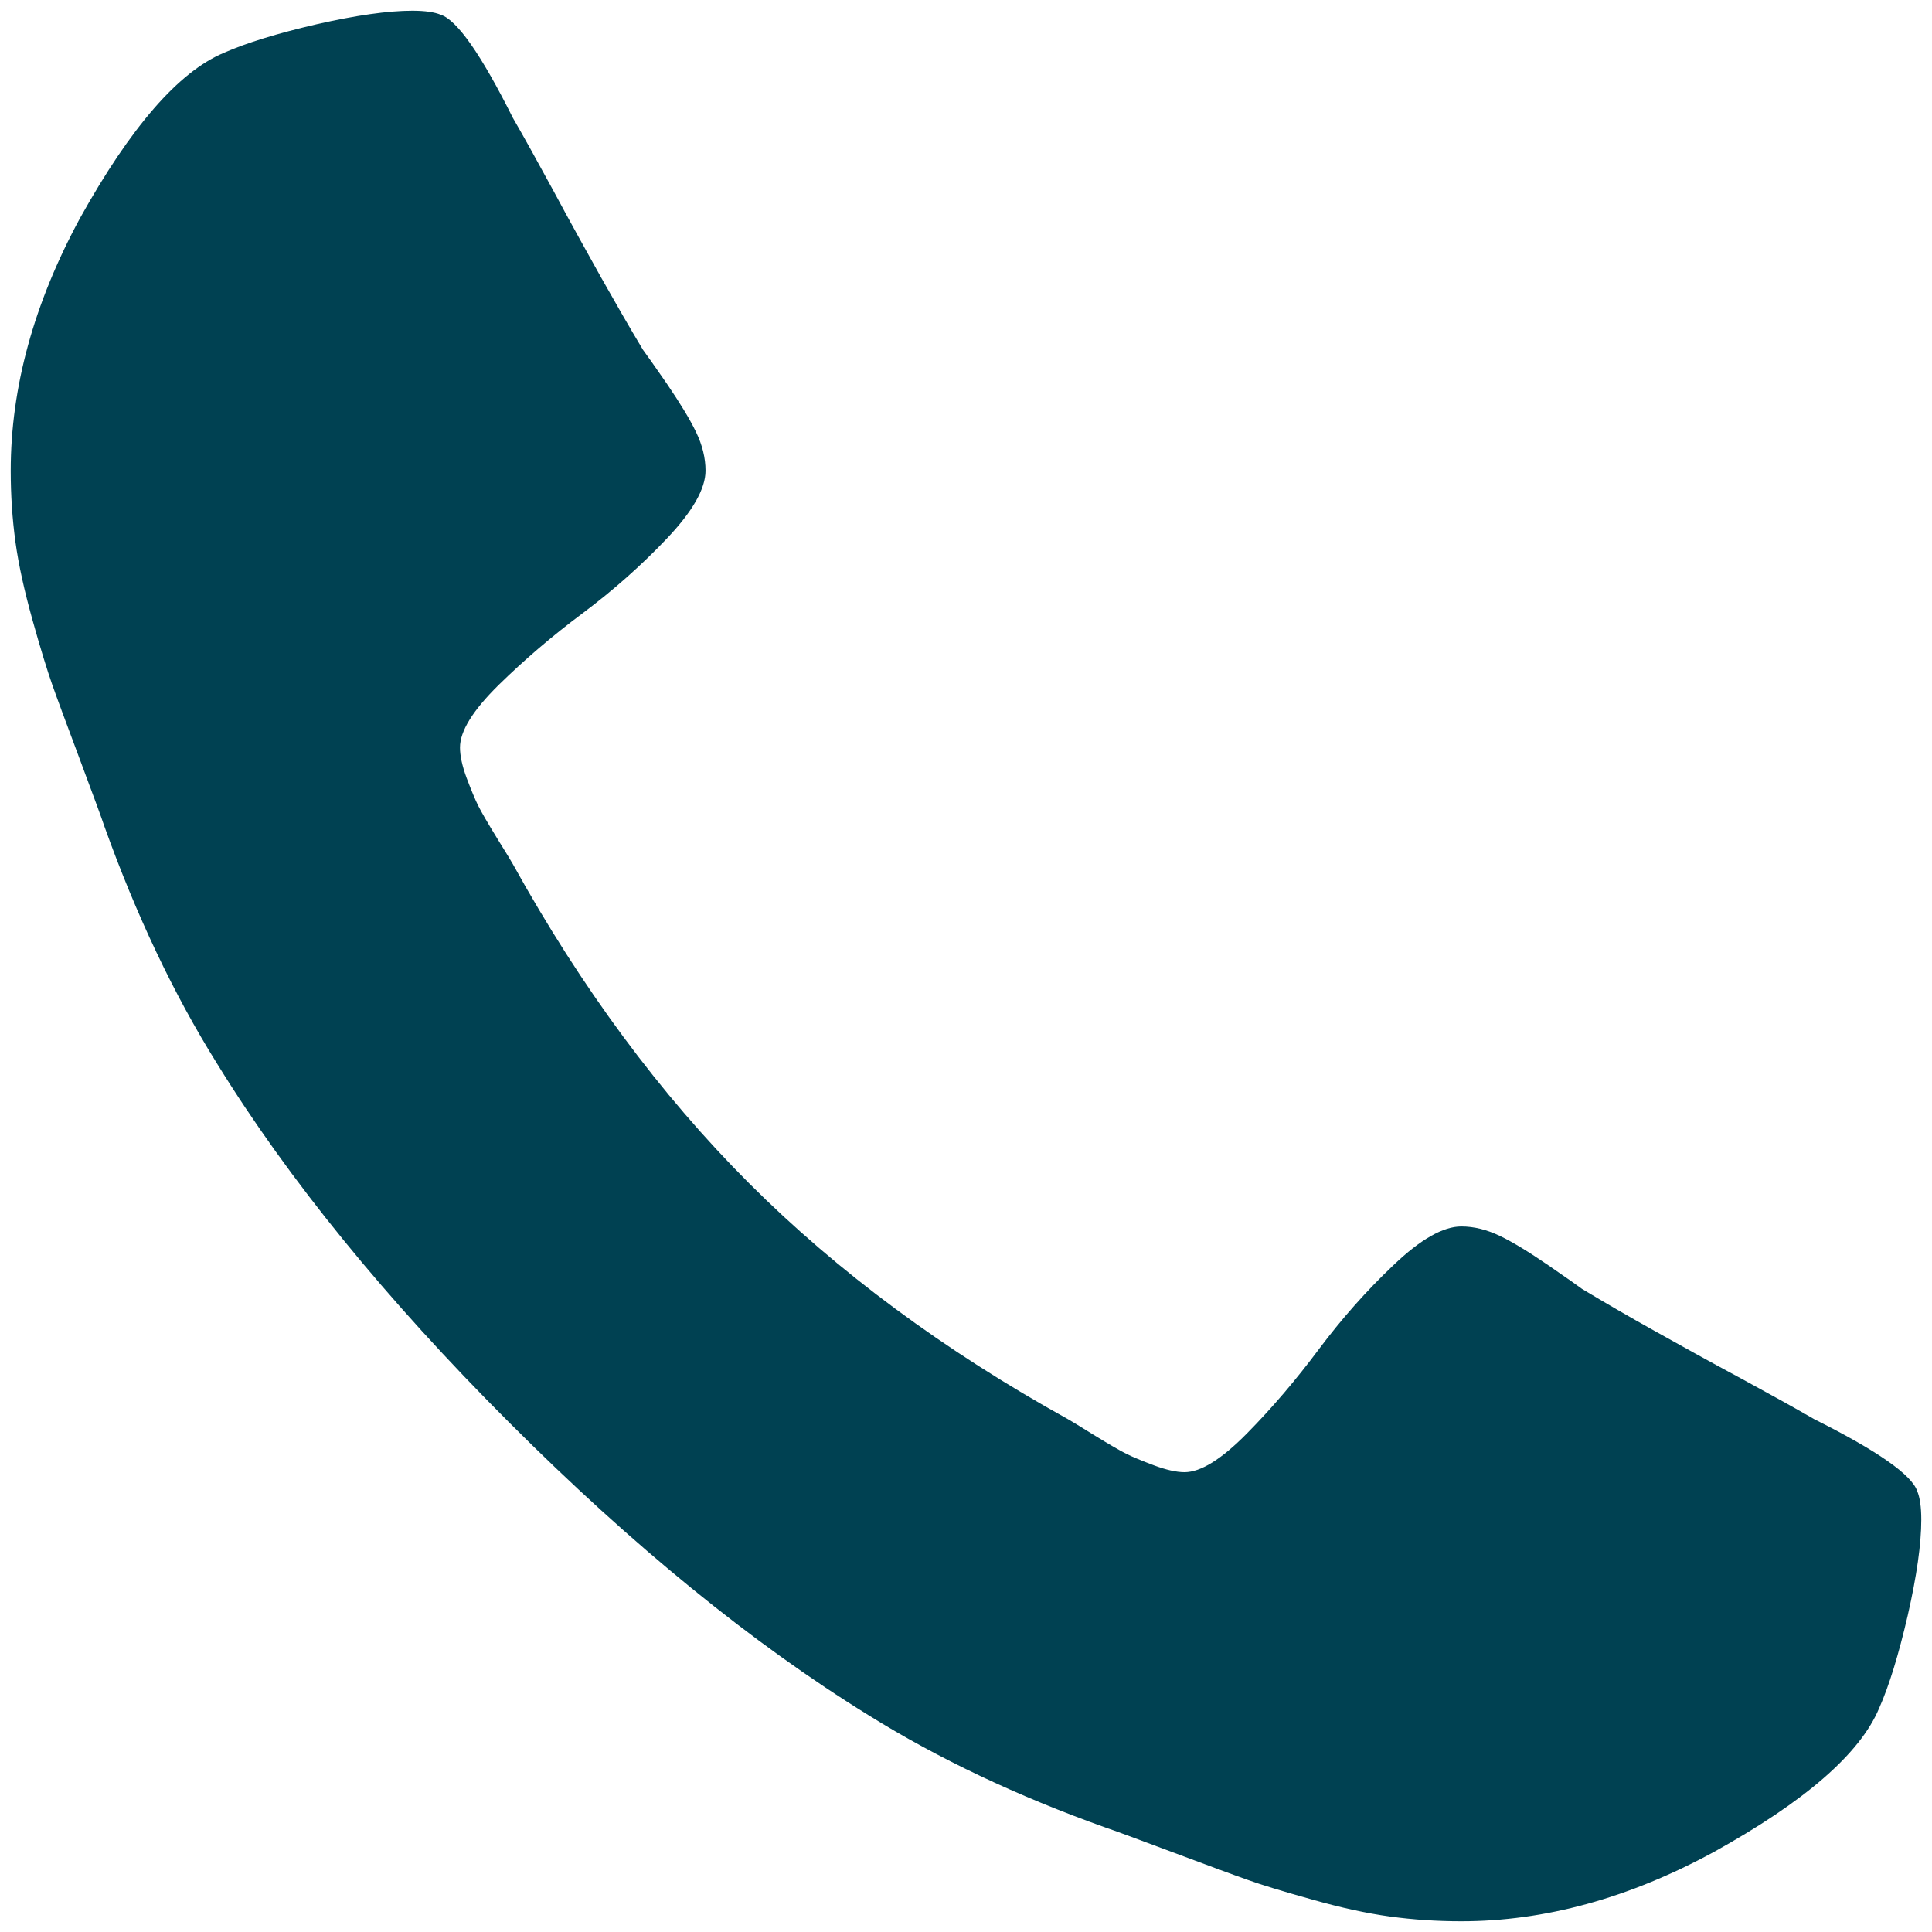
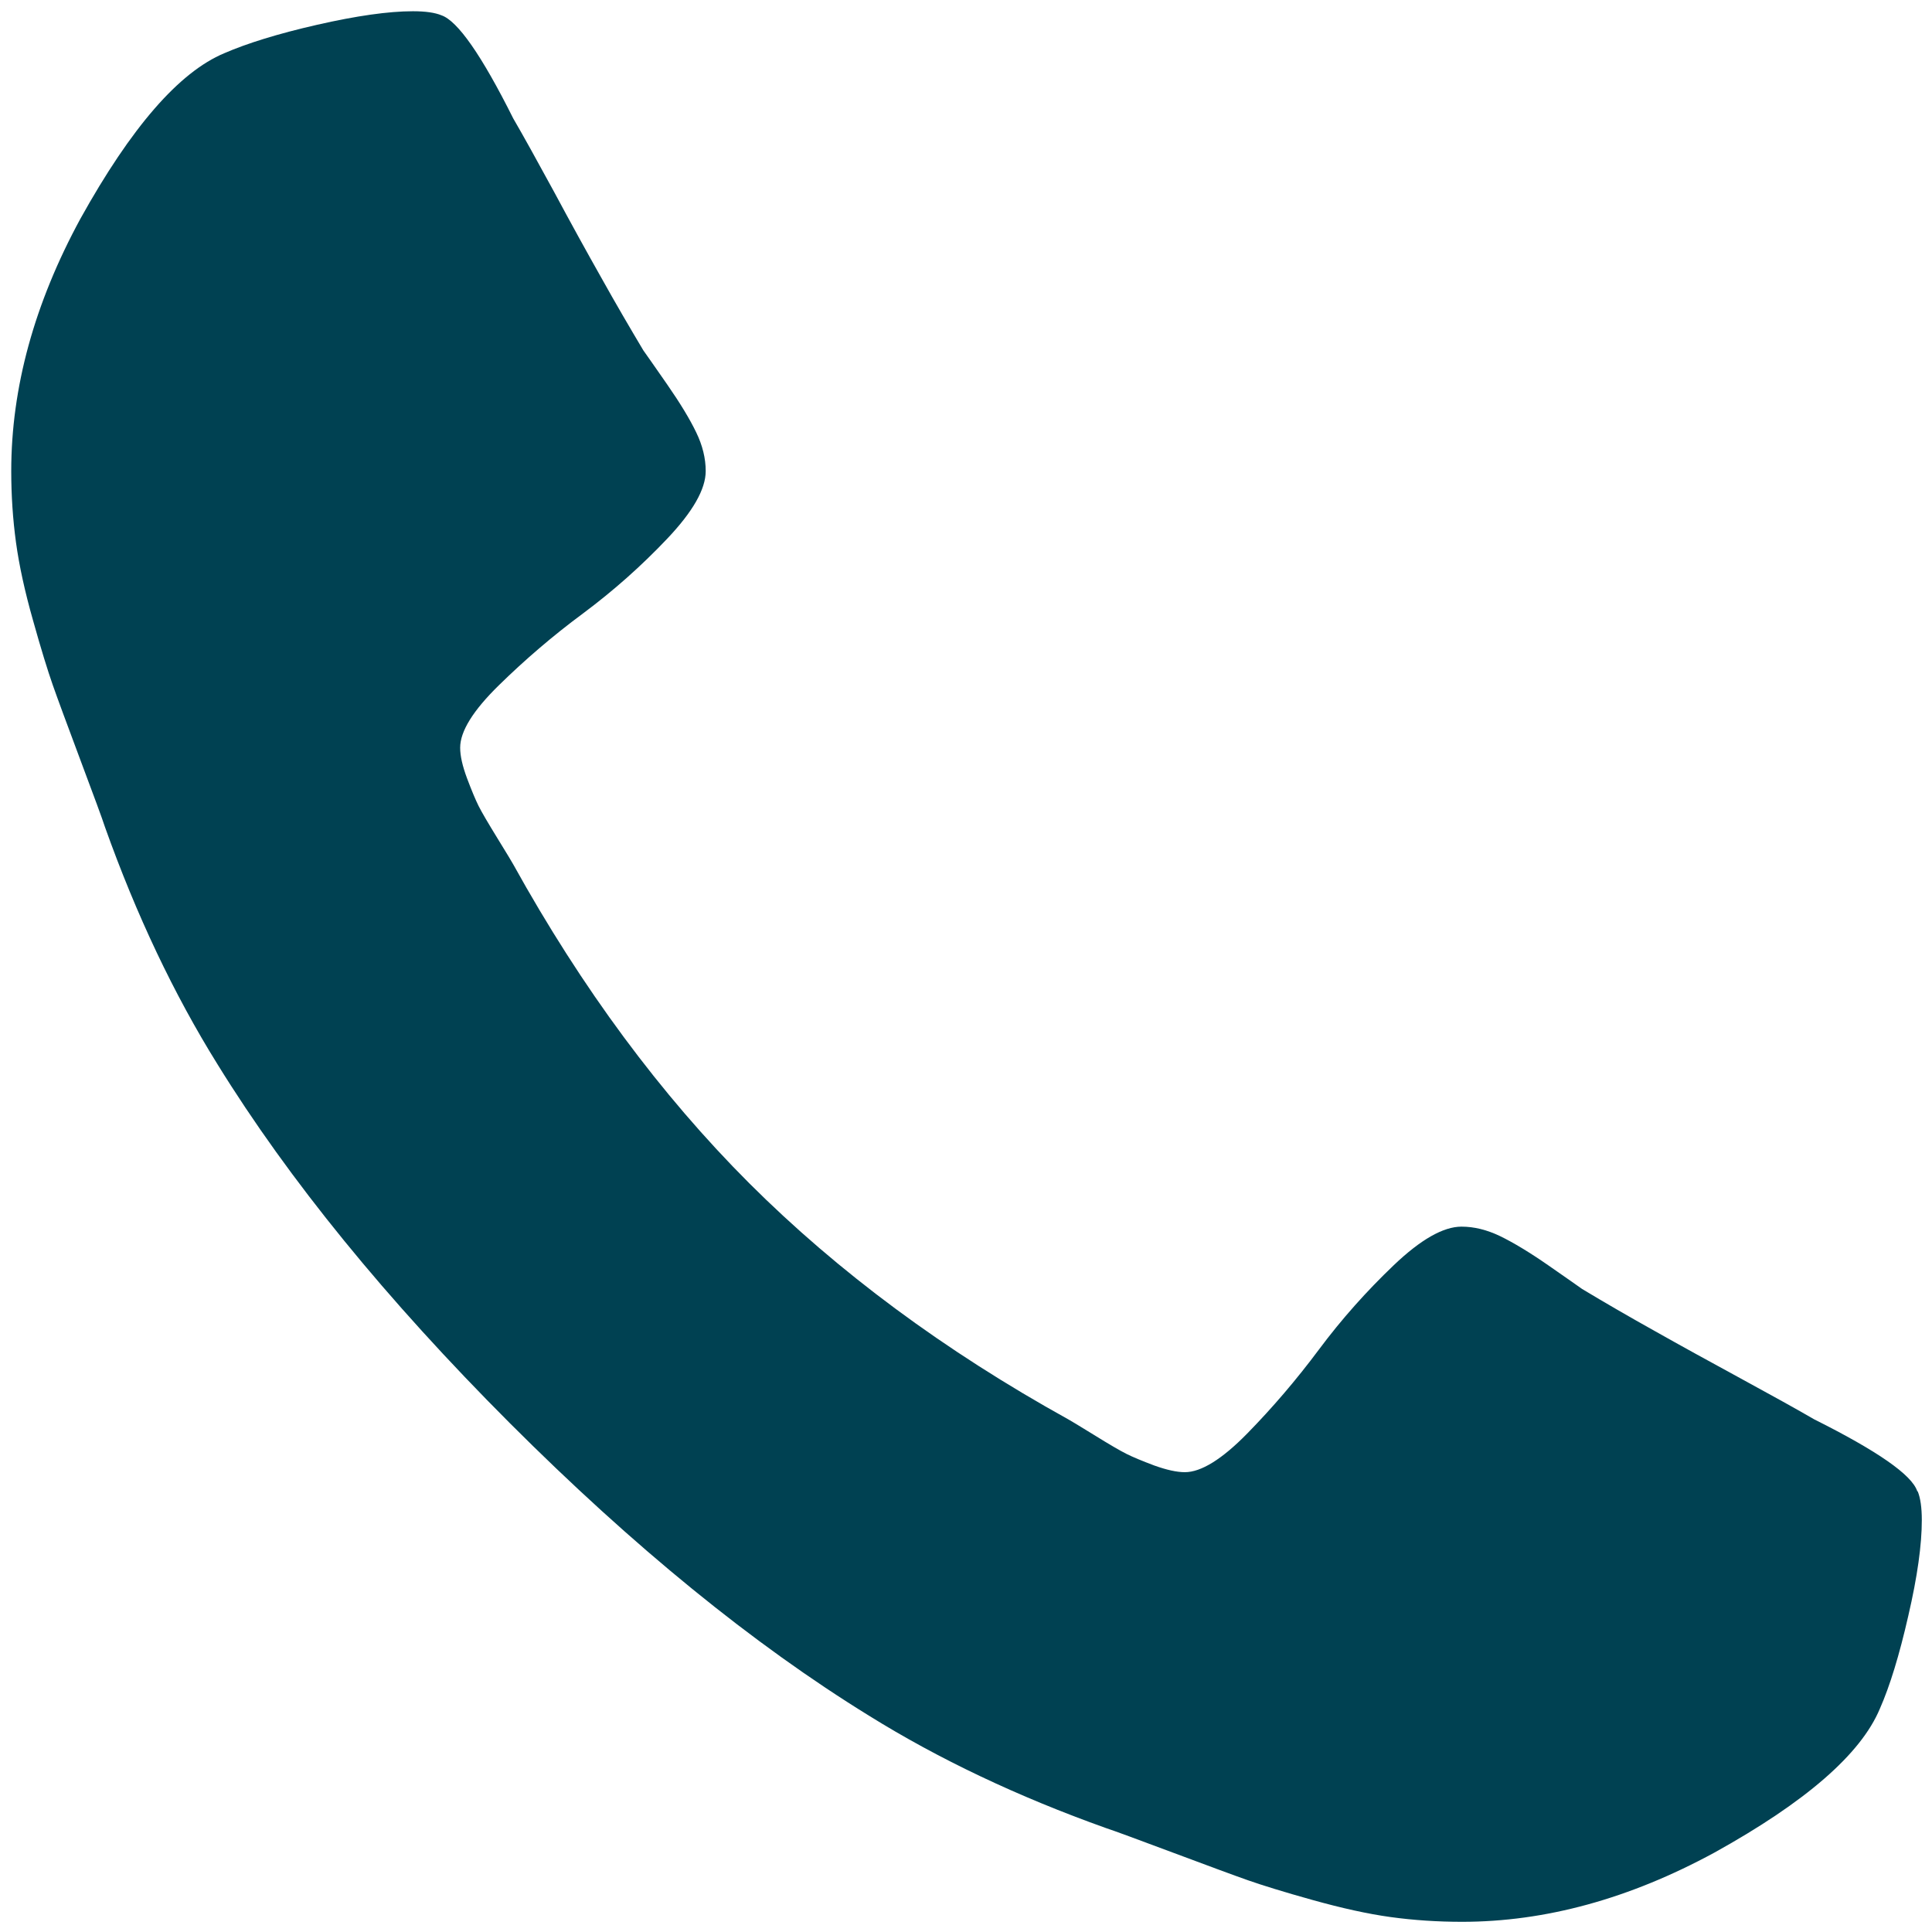
- <svg xmlns="http://www.w3.org/2000/svg" width="11px" height="11px" viewBox="0 0 11 11" version="1.1">
-   <defs />
-   <g id="Symbols" stroke="none" stroke-width="1" fill="none" fill-rule="evenodd">
-     <g id="icon-phone" fill="#004152">
-       <path d="M10.916,8.49 C10.885,8.397 10.689,8.26 10.329,8.08 C10.231,8.023 10.092,7.946 9.912,7.848 C9.731,7.751 9.568,7.66 9.421,7.578 C9.274,7.496 9.136,7.416 9.008,7.339 C8.987,7.323 8.923,7.278 8.814,7.203 C8.706,7.129 8.615,7.073 8.54,7.037 C8.465,7.001 8.392,6.983 8.32,6.983 C8.217,6.983 8.088,7.056 7.934,7.203 C7.779,7.35 7.638,7.51 7.509,7.682 C7.38,7.855 7.244,8.015 7.1,8.161 C6.955,8.308 6.837,8.382 6.744,8.382 C6.698,8.382 6.64,8.369 6.57,8.343 C6.501,8.317 6.448,8.295 6.412,8.277 C6.376,8.259 6.314,8.223 6.226,8.169 C6.139,8.115 6.09,8.085 6.08,8.08 C5.374,7.689 4.769,7.241 4.264,6.736 C3.759,6.231 3.311,5.626 2.92,4.92 C2.915,4.91 2.885,4.861 2.831,4.774 C2.777,4.686 2.741,4.624 2.723,4.588 C2.705,4.552 2.683,4.499 2.657,4.43 C2.631,4.36 2.619,4.302 2.619,4.256 C2.619,4.163 2.692,4.045 2.839,3.9 C2.986,3.756 3.145,3.62 3.318,3.491 C3.49,3.362 3.65,3.221 3.797,3.066 C3.943,2.912 4.017,2.783 4.017,2.68 C4.017,2.608 3.999,2.534 3.963,2.46 C3.927,2.385 3.871,2.294 3.797,2.185 C3.722,2.077 3.677,2.013 3.661,1.992 C3.584,1.864 3.505,1.726 3.422,1.579 C3.34,1.432 3.249,1.269 3.152,1.088 C3.054,0.908 2.977,0.769 2.92,0.671 C2.74,0.311 2.603,0.115 2.51,0.084 C2.474,0.069 2.42,0.061 2.348,0.061 C2.209,0.061 2.028,0.087 1.803,0.138 C1.579,0.19 1.403,0.244 1.274,0.301 C1.017,0.409 0.744,0.723 0.455,1.243 C0.193,1.727 0.061,2.206 0.061,2.68 C0.061,2.819 0.07,2.954 0.088,3.086 C0.106,3.217 0.139,3.365 0.185,3.53 C0.231,3.695 0.269,3.817 0.297,3.897 C0.325,3.977 0.378,4.119 0.455,4.325 C0.532,4.532 0.579,4.658 0.594,4.704 C0.775,5.209 0.988,5.659 1.236,6.056 C1.642,6.715 2.197,7.397 2.9,8.1 C3.603,8.803 4.285,9.358 4.944,9.765 C5.34,10.012 5.791,10.226 6.296,10.406 C6.342,10.421 6.468,10.468 6.674,10.545 C6.88,10.622 7.023,10.675 7.103,10.703 C7.183,10.732 7.305,10.769 7.47,10.815 C7.635,10.862 7.783,10.894 7.914,10.912 C8.046,10.93 8.181,10.939 8.32,10.939 C8.794,10.939 9.273,10.808 9.757,10.545 C10.277,10.257 10.591,9.984 10.699,9.726 C10.756,9.598 10.81,9.421 10.862,9.197 C10.913,8.973 10.939,8.791 10.939,8.652 C10.939,8.58 10.931,8.526 10.916,8.49 L10.916,8.49 Z" />
-     </g>
-   </g>
+ <svg xmlns="http://www.w3.org/2000/svg" height="11" viewBox="0 0 11 11" width="11">
+   <path d="m10.916 8.49c-.031-.093-.227-.229-.587-.409-.098-.057-.237-.134-.417-.232-.18-.098-.344-.188-.491-.271-.147-.082-.285-.162-.413-.239-.021-.015-.085-.06-.193-.135-.108-.075-.2-.13-.274-.166-.075-.036-.148-.054-.22-.054-.103 0-.232.073-.386.22-.154.147-.296.306-.425.479-.129.173-.265.332-.409.479-.144.147-.263.22-.355.22-.046 0-.104-.013-.174-.038-.069-.026-.122-.048-.158-.066-.036-.018-.098-.054-.185-.108-.088-.054-.137-.084-.147-.089-.706-.391-1.311-.84-1.816-1.344-.505-.505-.953-1.11-1.344-1.816-.005-.01-.035-.059-.089-.147-.054-.088-.09-.149-.108-.185-.018-.036-.04-.089-.066-.158-.026-.07-.039-.127-.039-.174 0-.093.073-.211.22-.355.147-.144.306-.281.479-.409.173-.129.332-.27.479-.425.147-.155.22-.283.22-.386 0-.072-.018-.146-.054-.22-.036-.075-.091-.166-.166-.274-.075-.108-.12-.172-.135-.193-.077-.129-.157-.266-.239-.413-.083-.147-.173-.31-.27-.491-.098-.18-.175-.319-.232-.417-.18-.36-.317-.556-.409-.587-.036-.015-.09-.023-.162-.023-.139 0-.321.026-.545.077-.224.051-.4.106-.529.162-.258.108-.53.422-.819.942-.263.484-.394.963-.394 1.437 0 .139.009.274.027.406.018.131.05.279.097.444.046.165.084.287.112.367s.081.223.158.429c.077.206.124.332.139.379.18.505.394.955.641 1.352.407.659.962 1.34 1.665 2.044.703.703 1.384 1.258 2.044 1.665.397.247.847.461 1.352.641.046.015.173.062.379.139.206.077.349.13.429.158.08.028.202.066.367.112.165.046.313.079.444.097.131.018.267.027.406.027.474 0 .953-.131 1.437-.394.52-.288.834-.561.942-.819.057-.129.111-.305.162-.529.052-.224.077-.405.077-.545 0-.072-.008-.126-.023-.163z" fill="#004152" fill-rule="evenodd" />
</svg>
